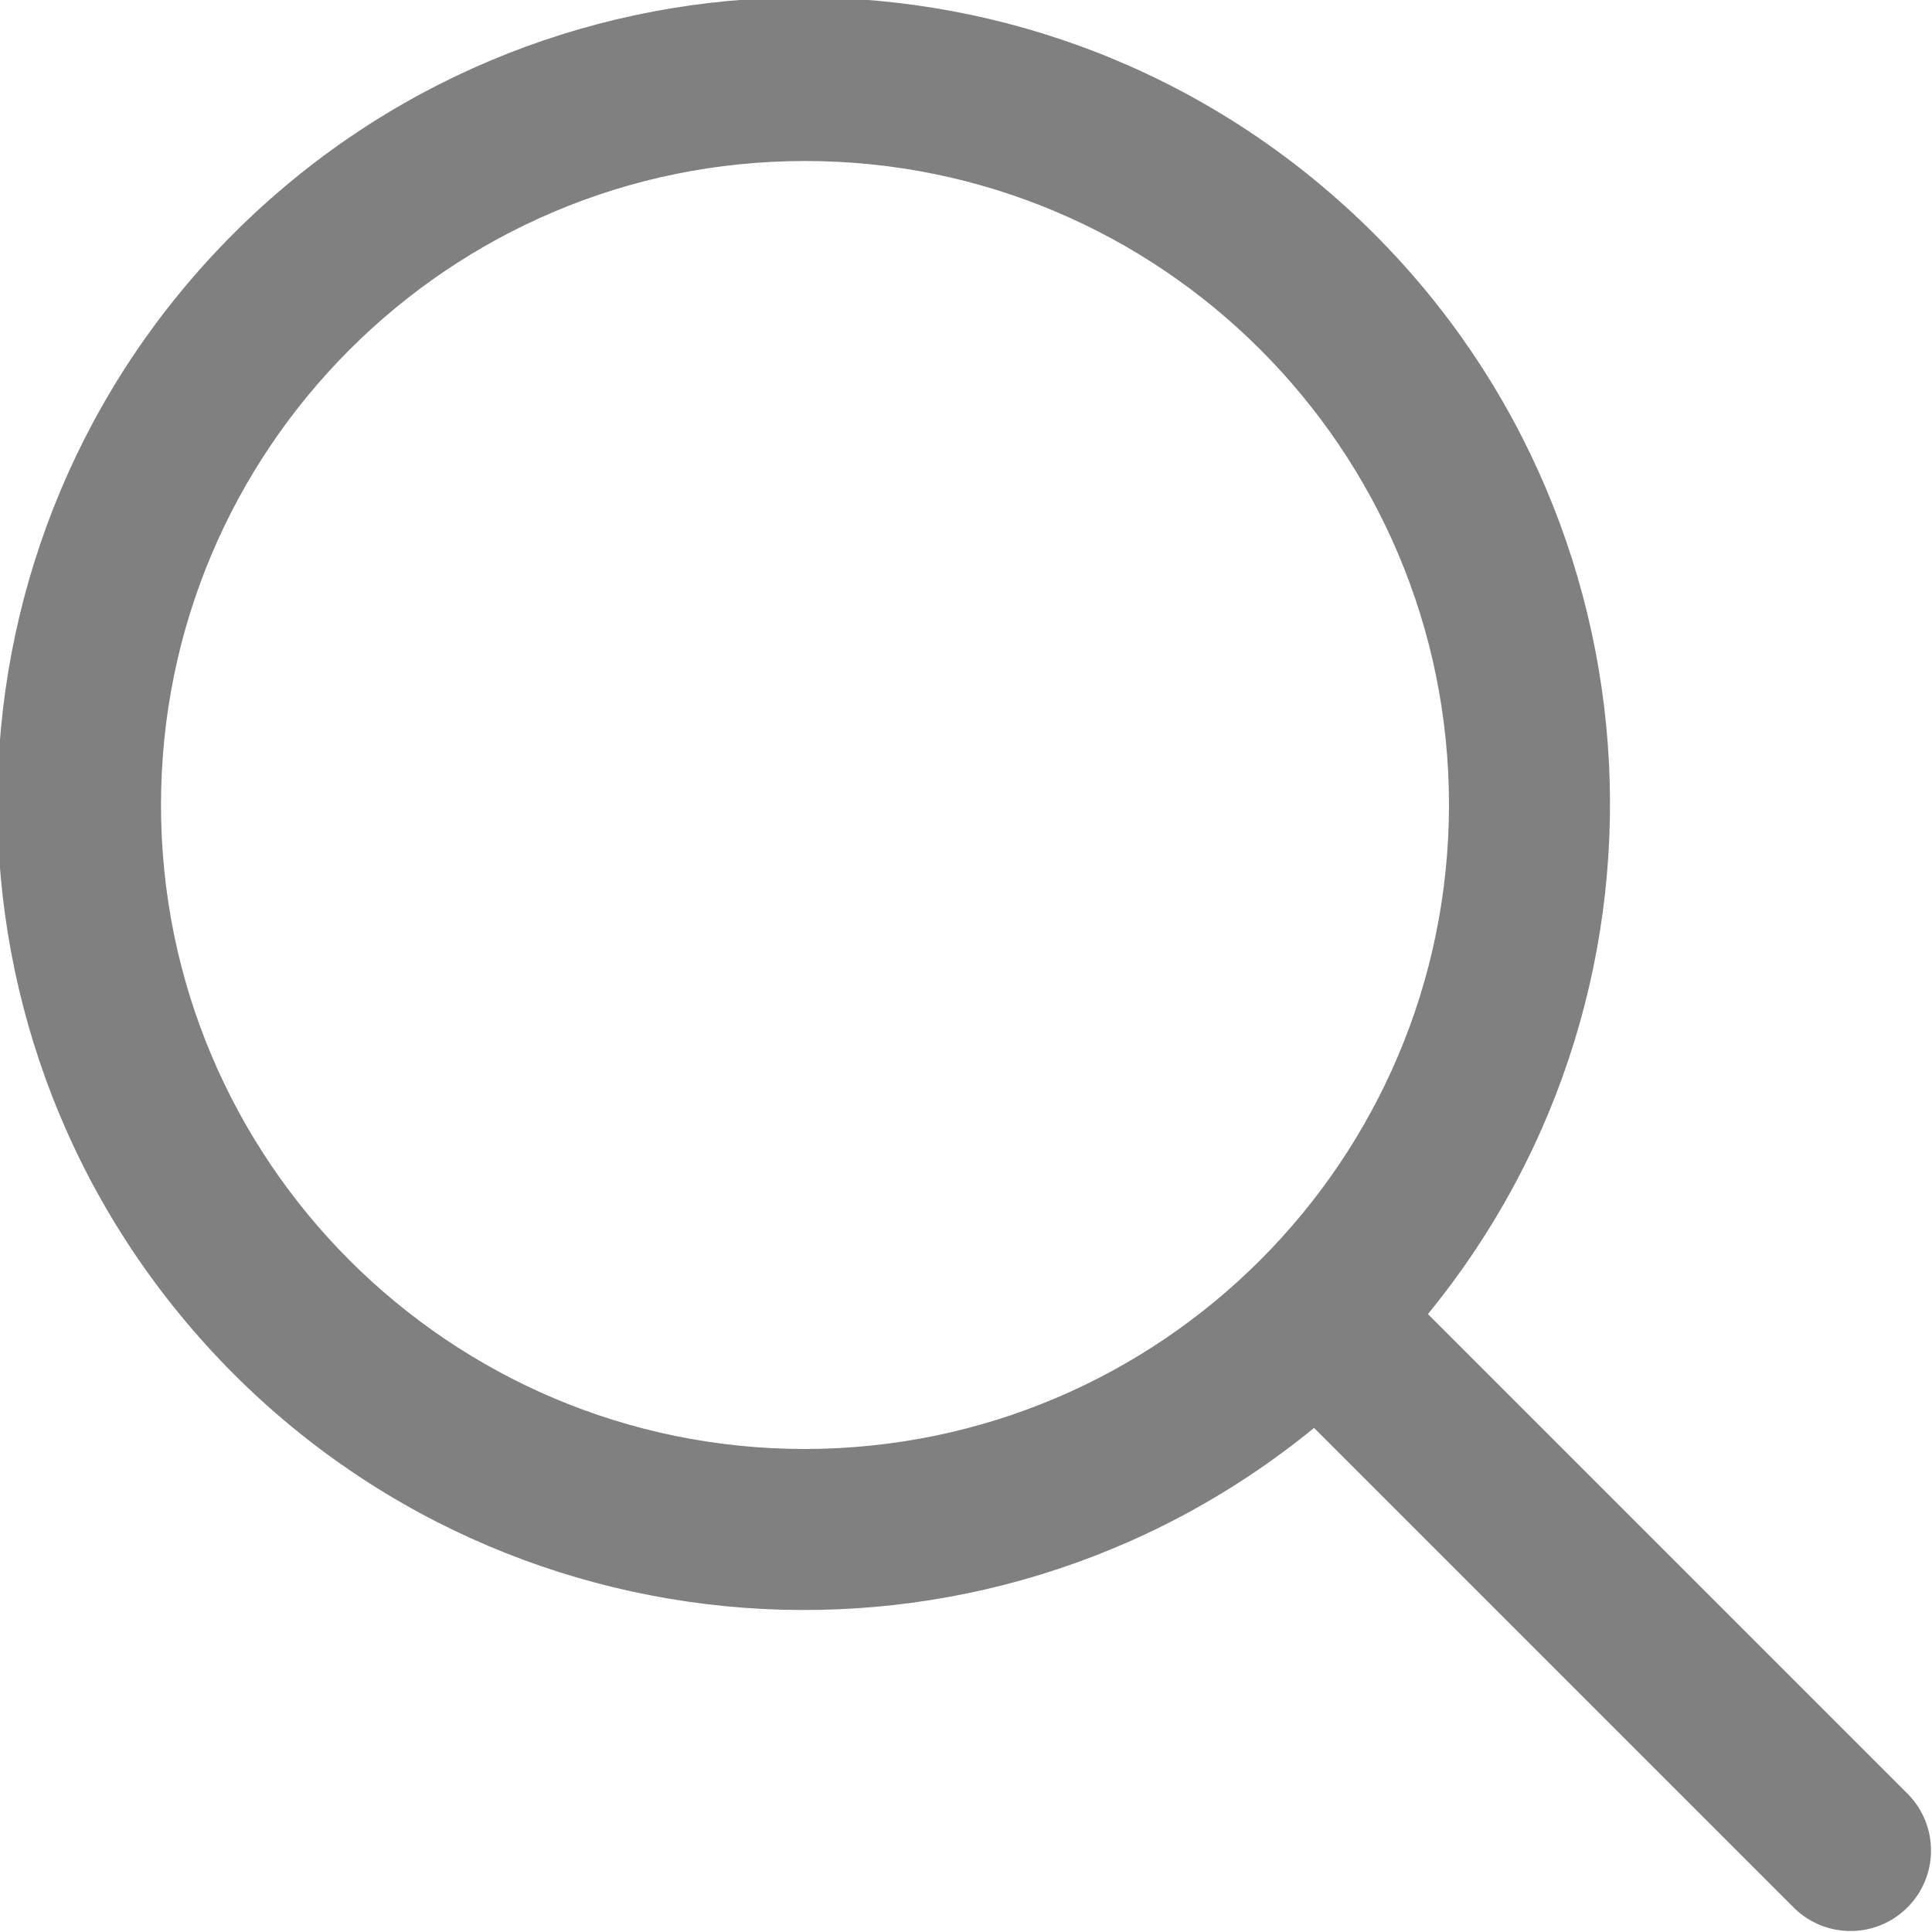
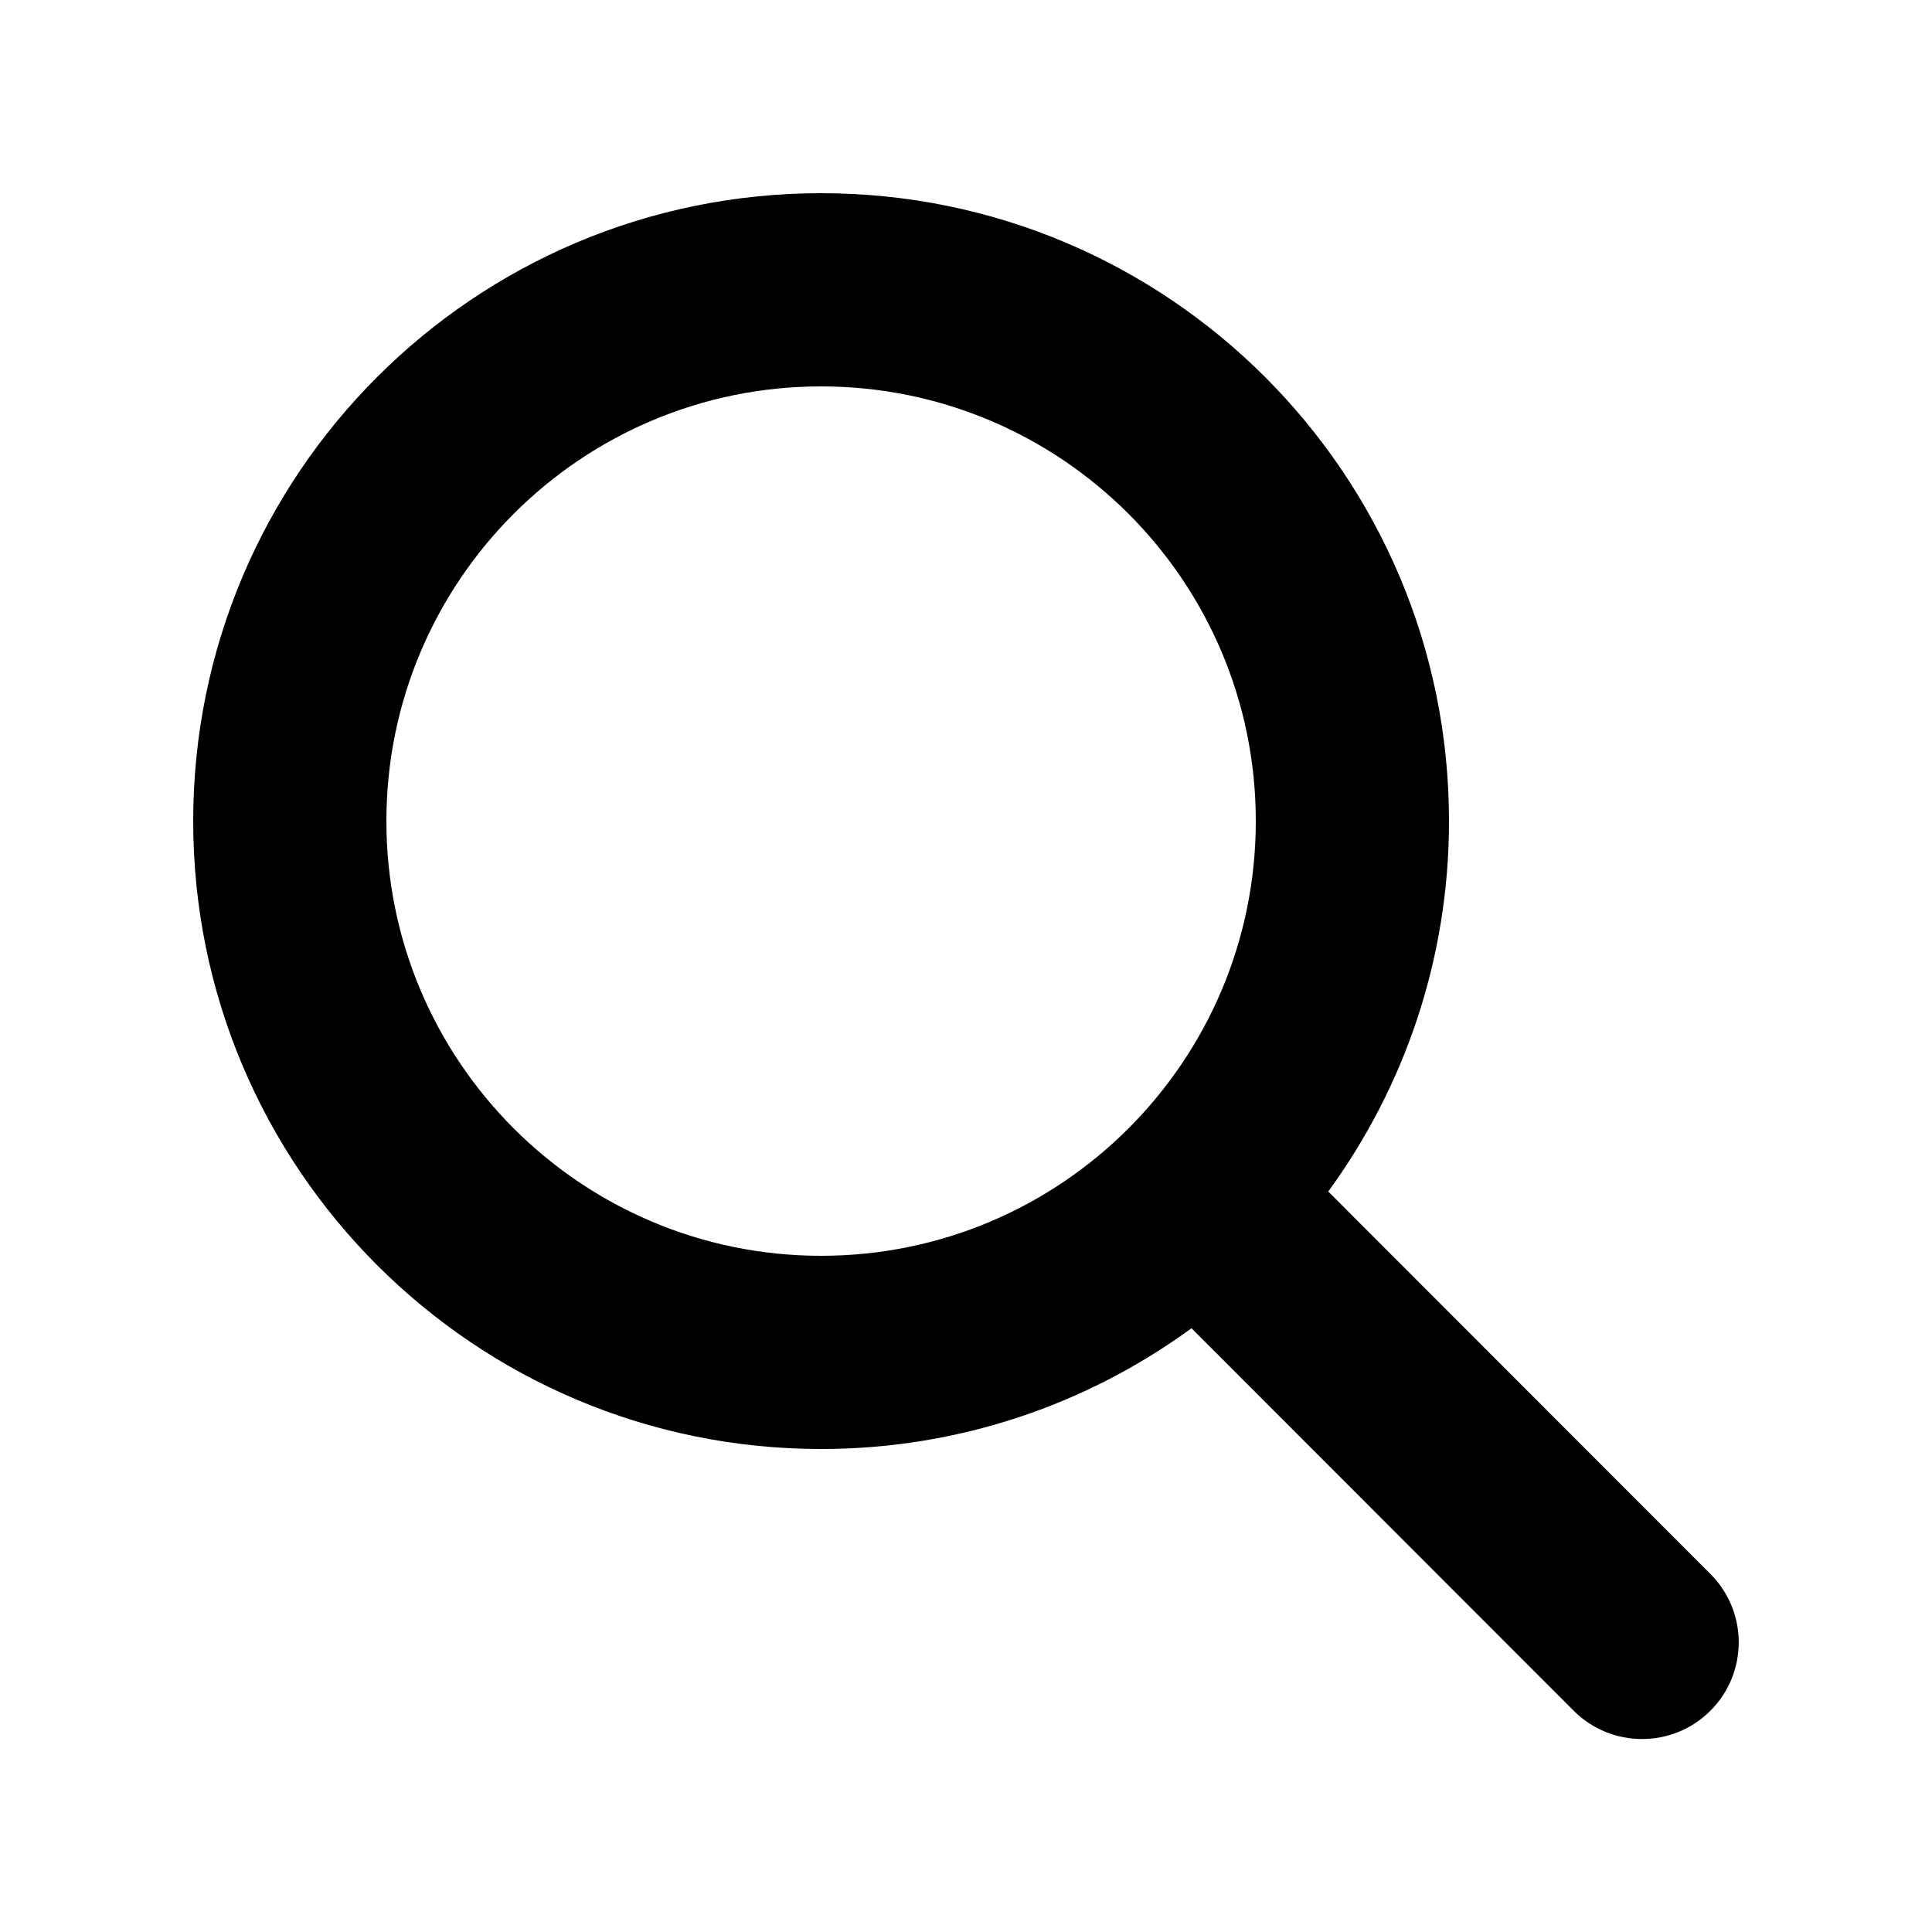
- <svg xmlns="http://www.w3.org/2000/svg" id="Outline" fill="grey" viewBox="0 0 24 24" width="17" height="17">
-   <path d="M23.707,22.293l-5.969-5.969a10.016,10.016,0,1,0-1.414,1.414l5.969,5.969a1,1,0,0,0,1.414-1.414ZM10,18a8,8,0,1,1,8-8A8.009,8.009,0,0,1,10,18Z" />
+ <svg xmlns="http://www.w3.org/2000/svg" viewBox="0 0 640 640">
+   <path d="M480 272C480 317.9 465.1 360.3 440 394.7L566.6 521.4C579.1 533.9 579.1 554.2 566.6 566.7C554.1 579.2 533.8 579.2 521.3 566.7L394.7 440C360.3 465.1 317.9 480 272 480C157.1 480 64 386.9 64 272C64 157.1 157.1 64 272 64C386.9 64 480 157.1 480 272zM272 416C351.5 416 416 351.5 416 272C416 192.5 351.5 128 272 128C192.5 128 128 192.5 128 272C128 351.5 192.5 416 272 416z" />
</svg>
